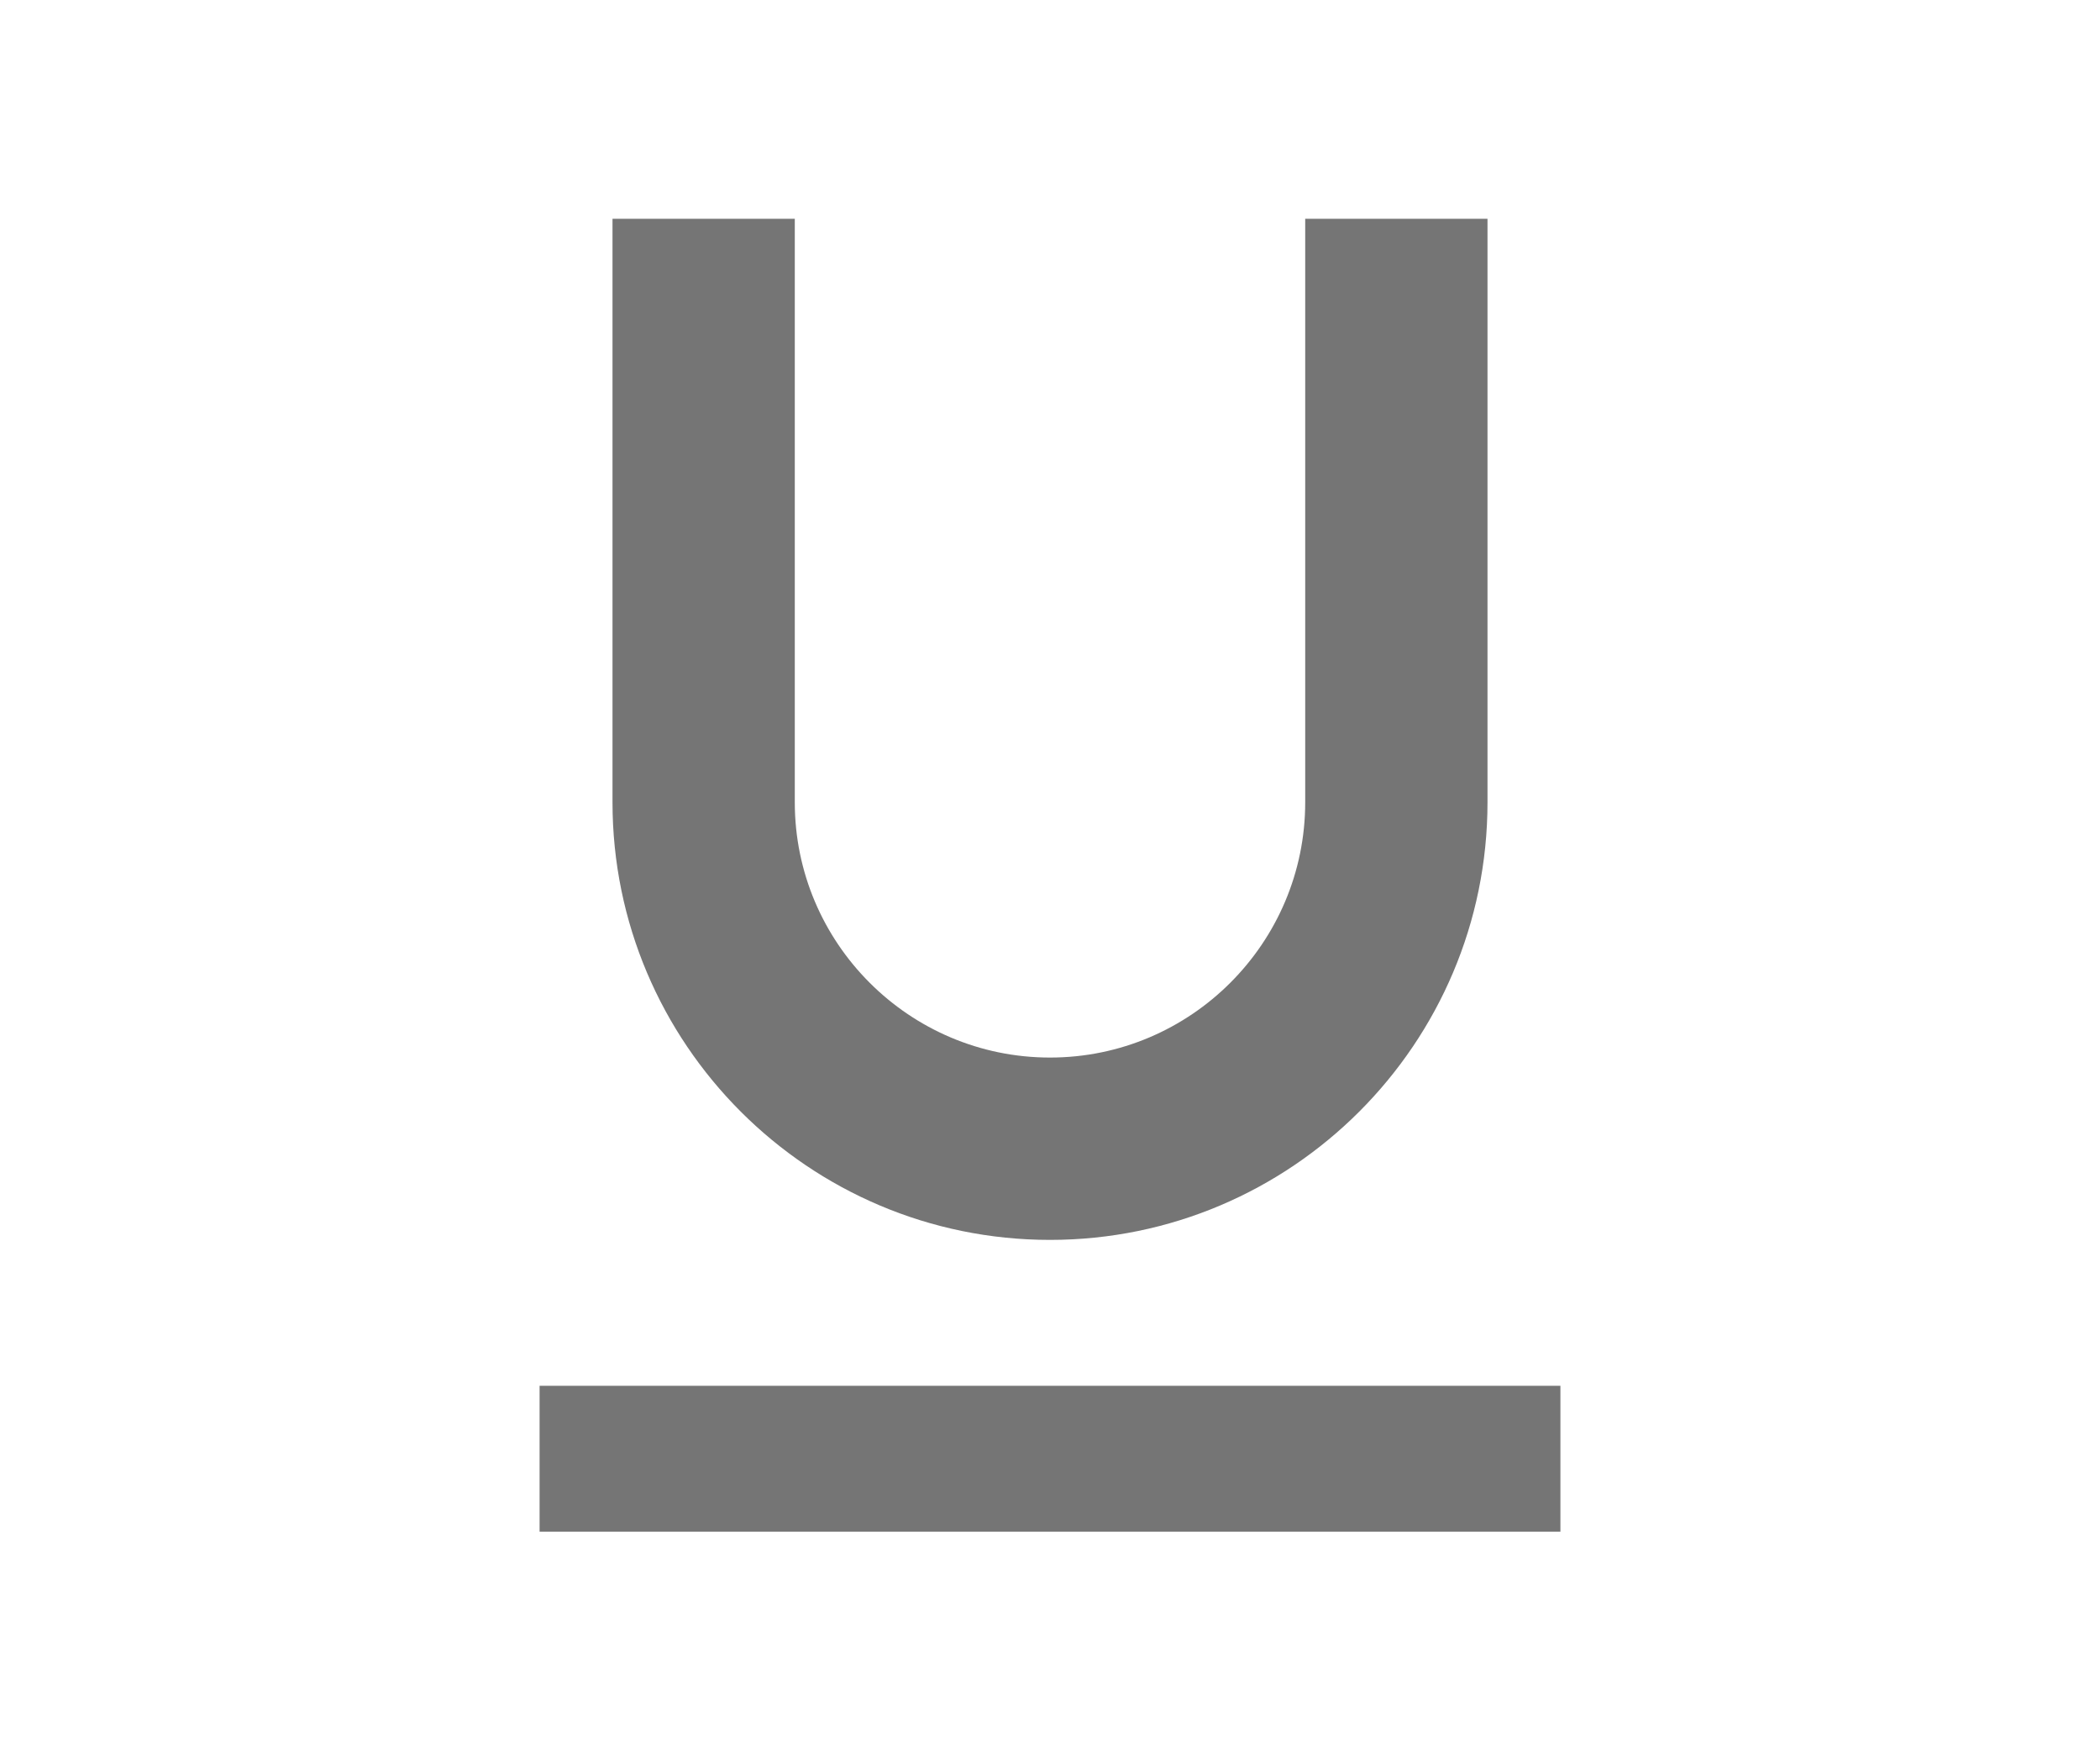
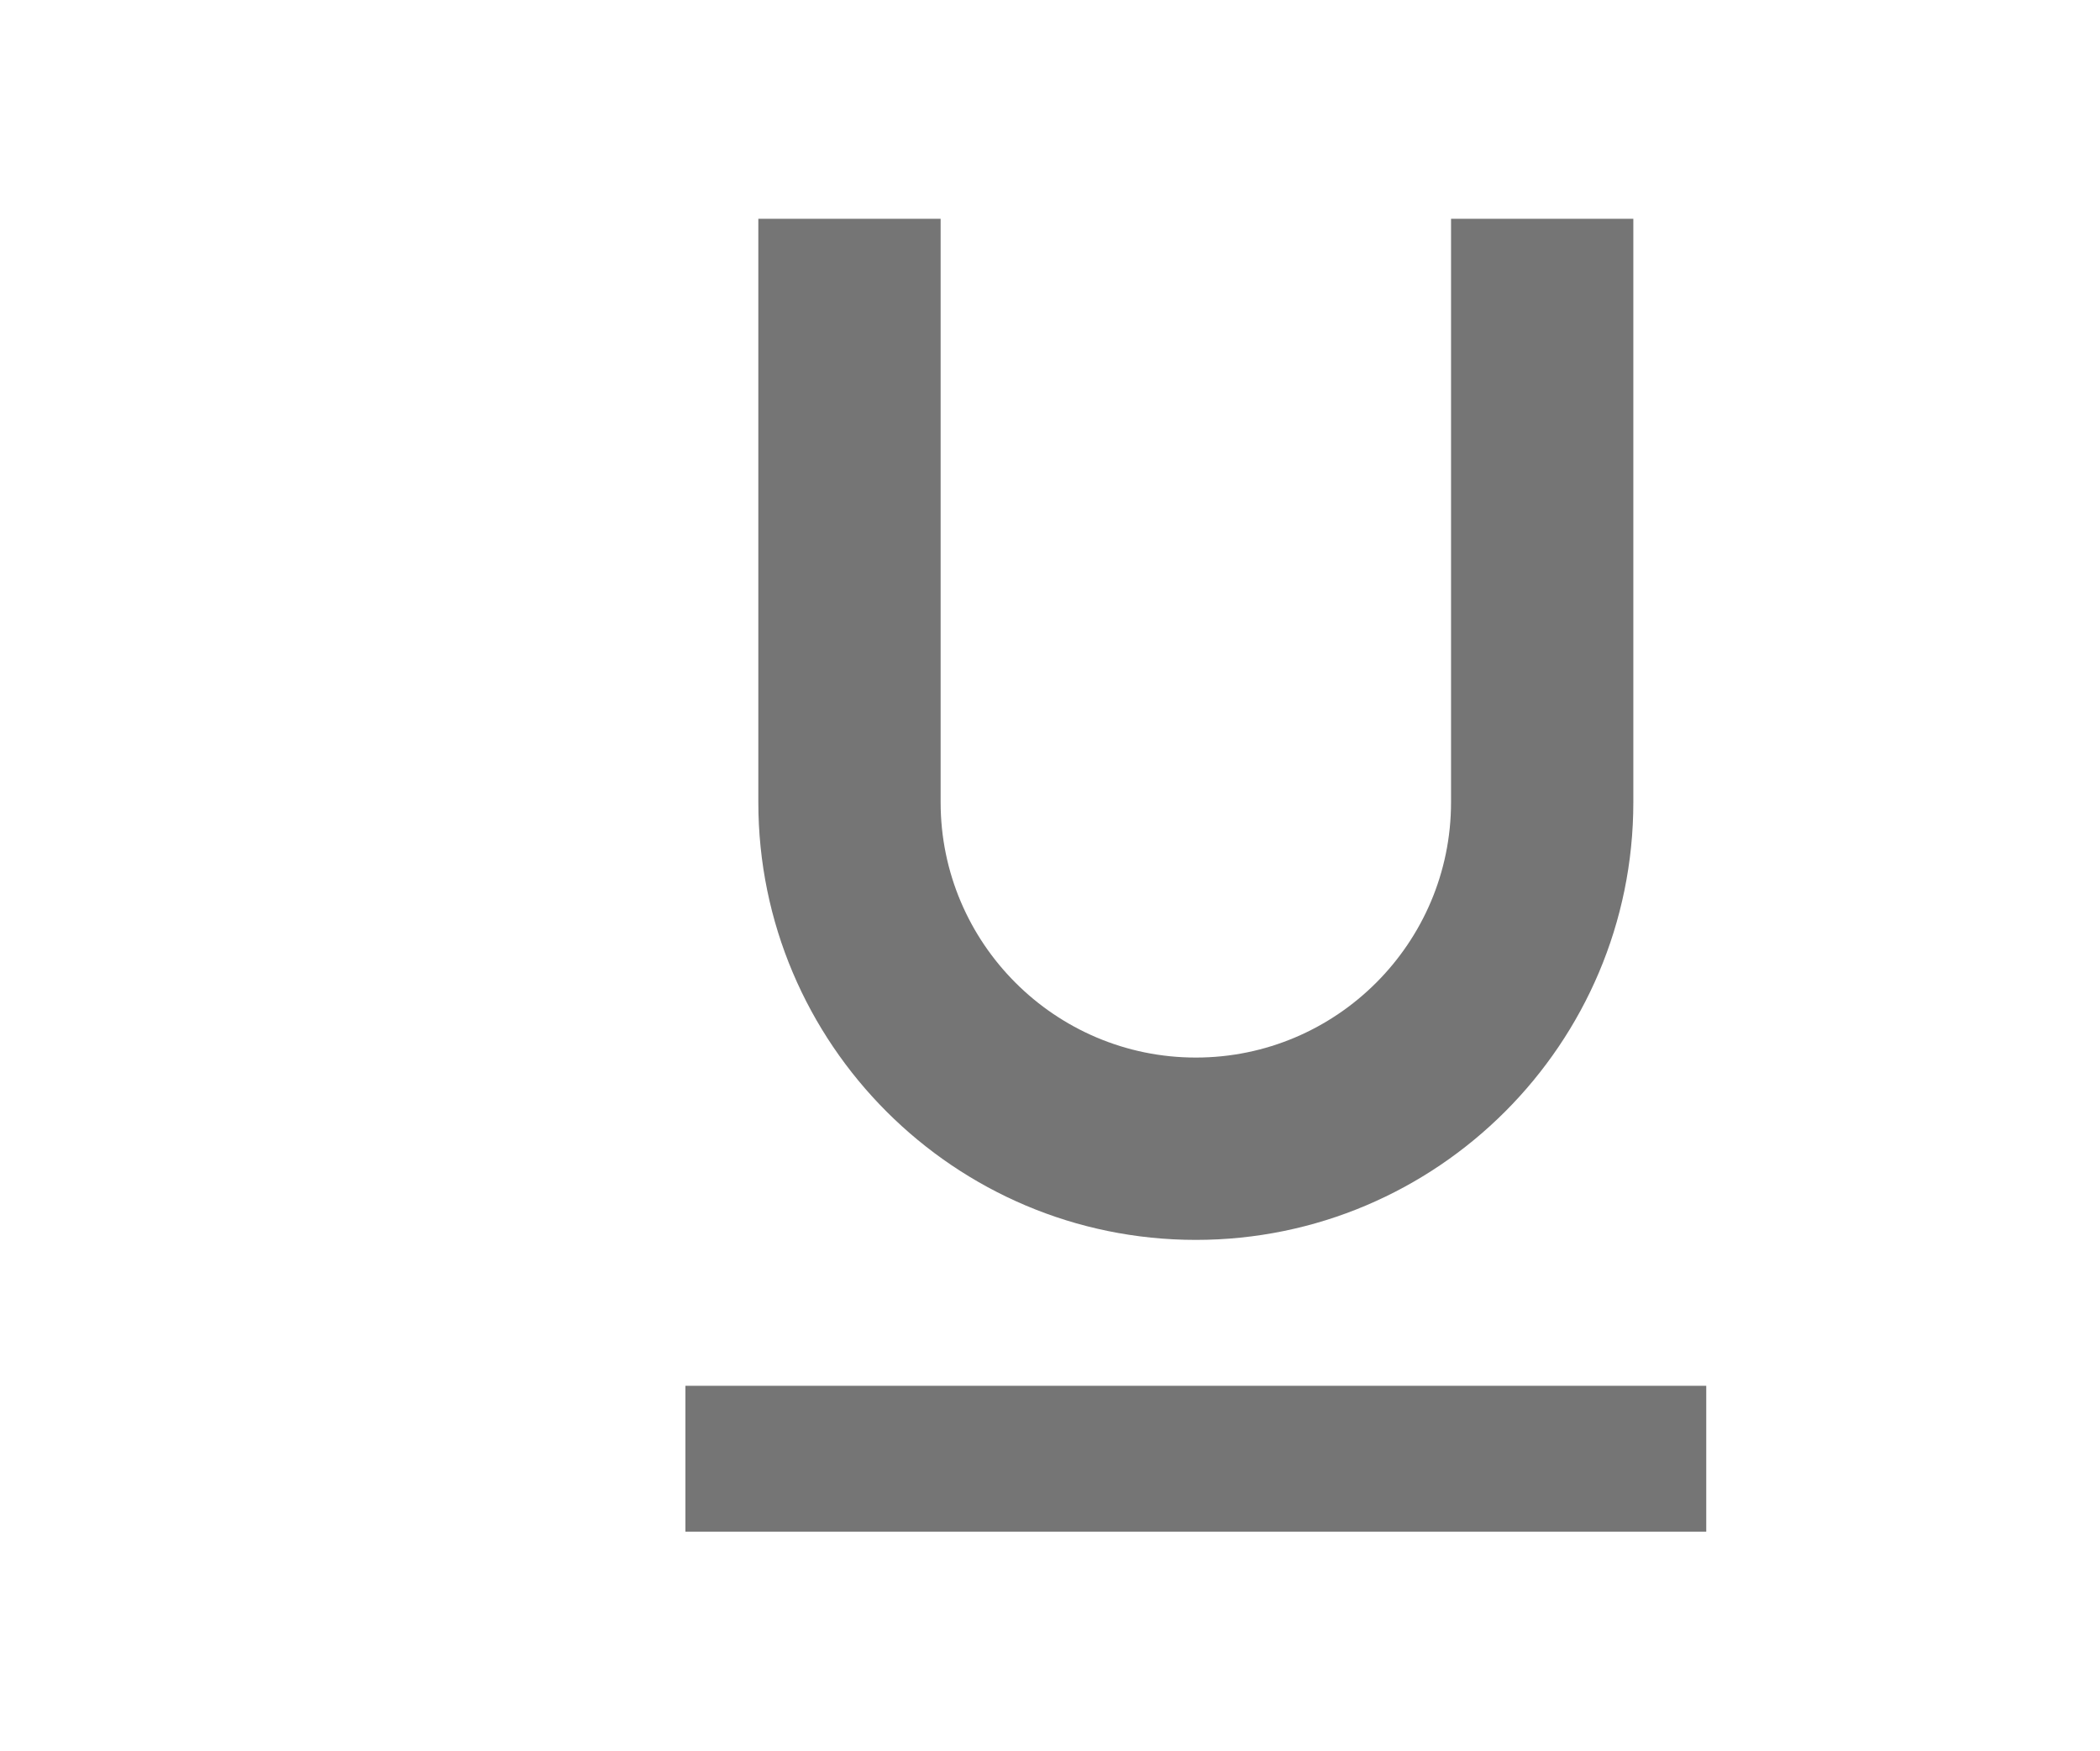
- <svg xmlns="http://www.w3.org/2000/svg" fill="#757575" height="20" viewBox="0 0 24 24" width="24">
+ <svg xmlns="http://www.w3.org/2000/svg" fill="#757575" height="20" viewBox="0 0 20 24" width="24">
  <path d="M0 0h24v24H0z" fill="none" />
  <path d="M12 17c3.31 0 6-2.69 6-6V3h-2.5v8c0 1.93-1.57 3.5-3.5 3.5S8.5 12.93 8.5 11V3H6v8c0 3.31 2.69 6 6 6zm-7 2v2h14v-2H5z" />
</svg>
